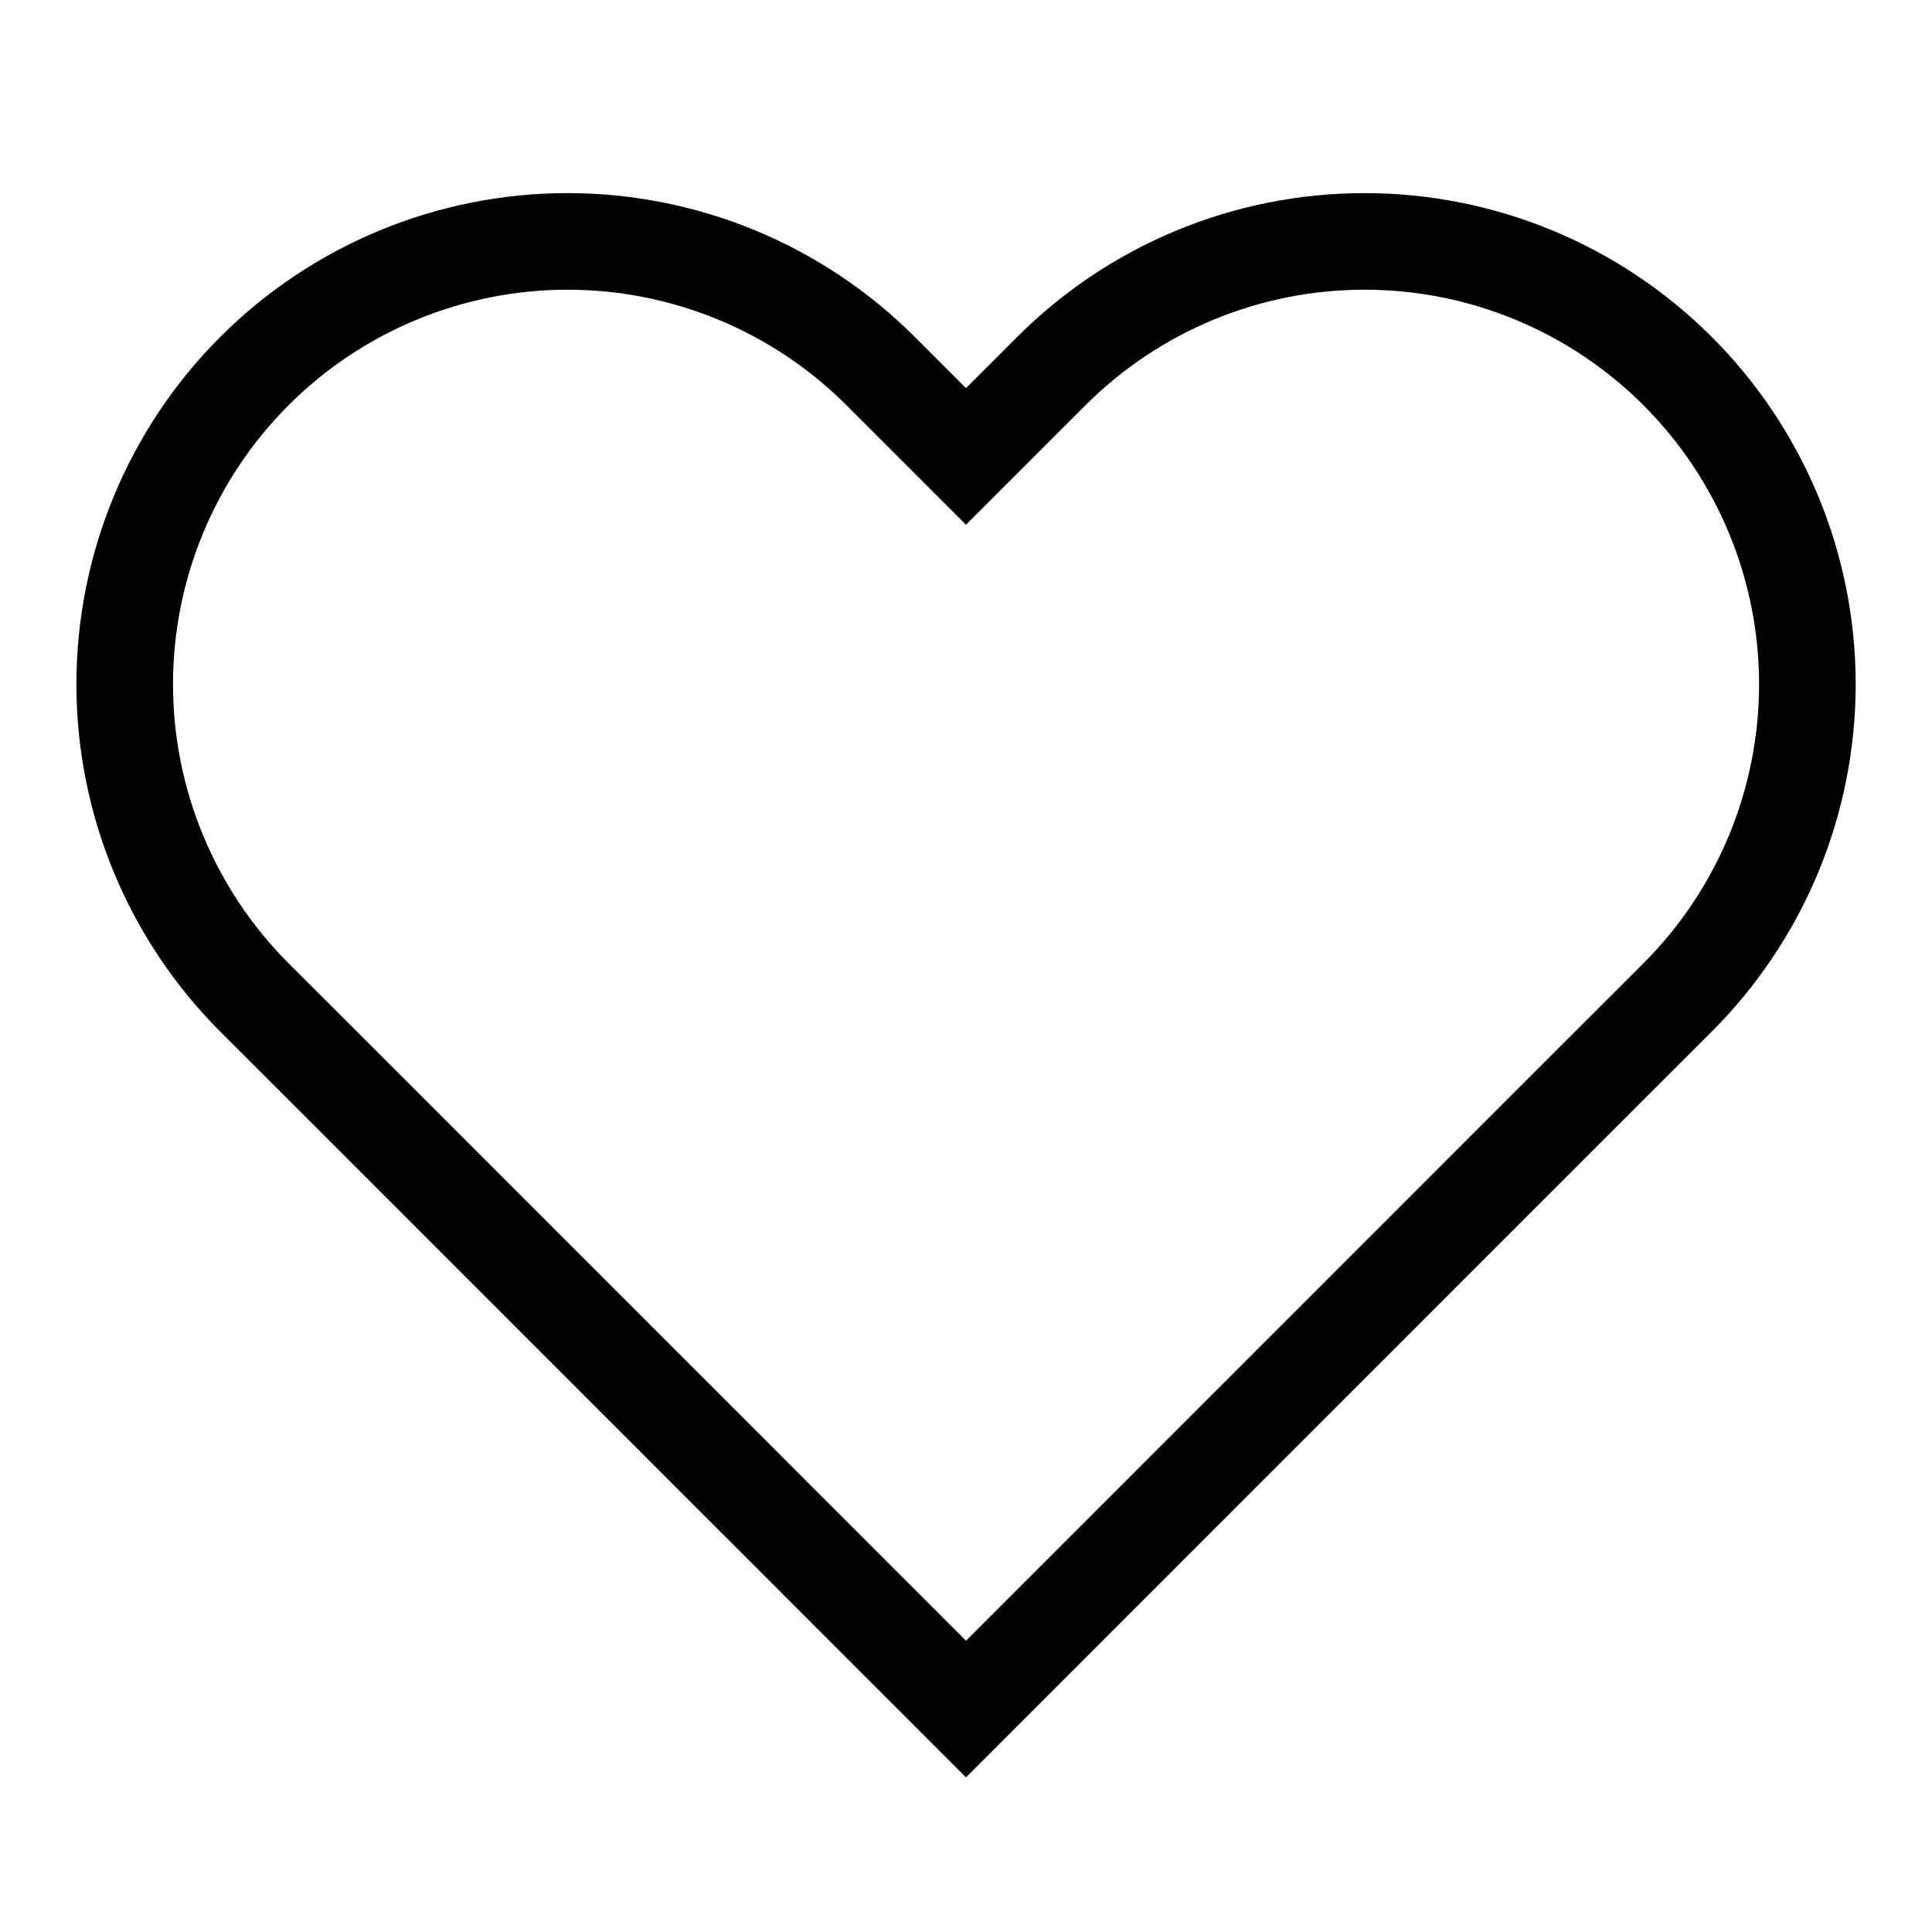
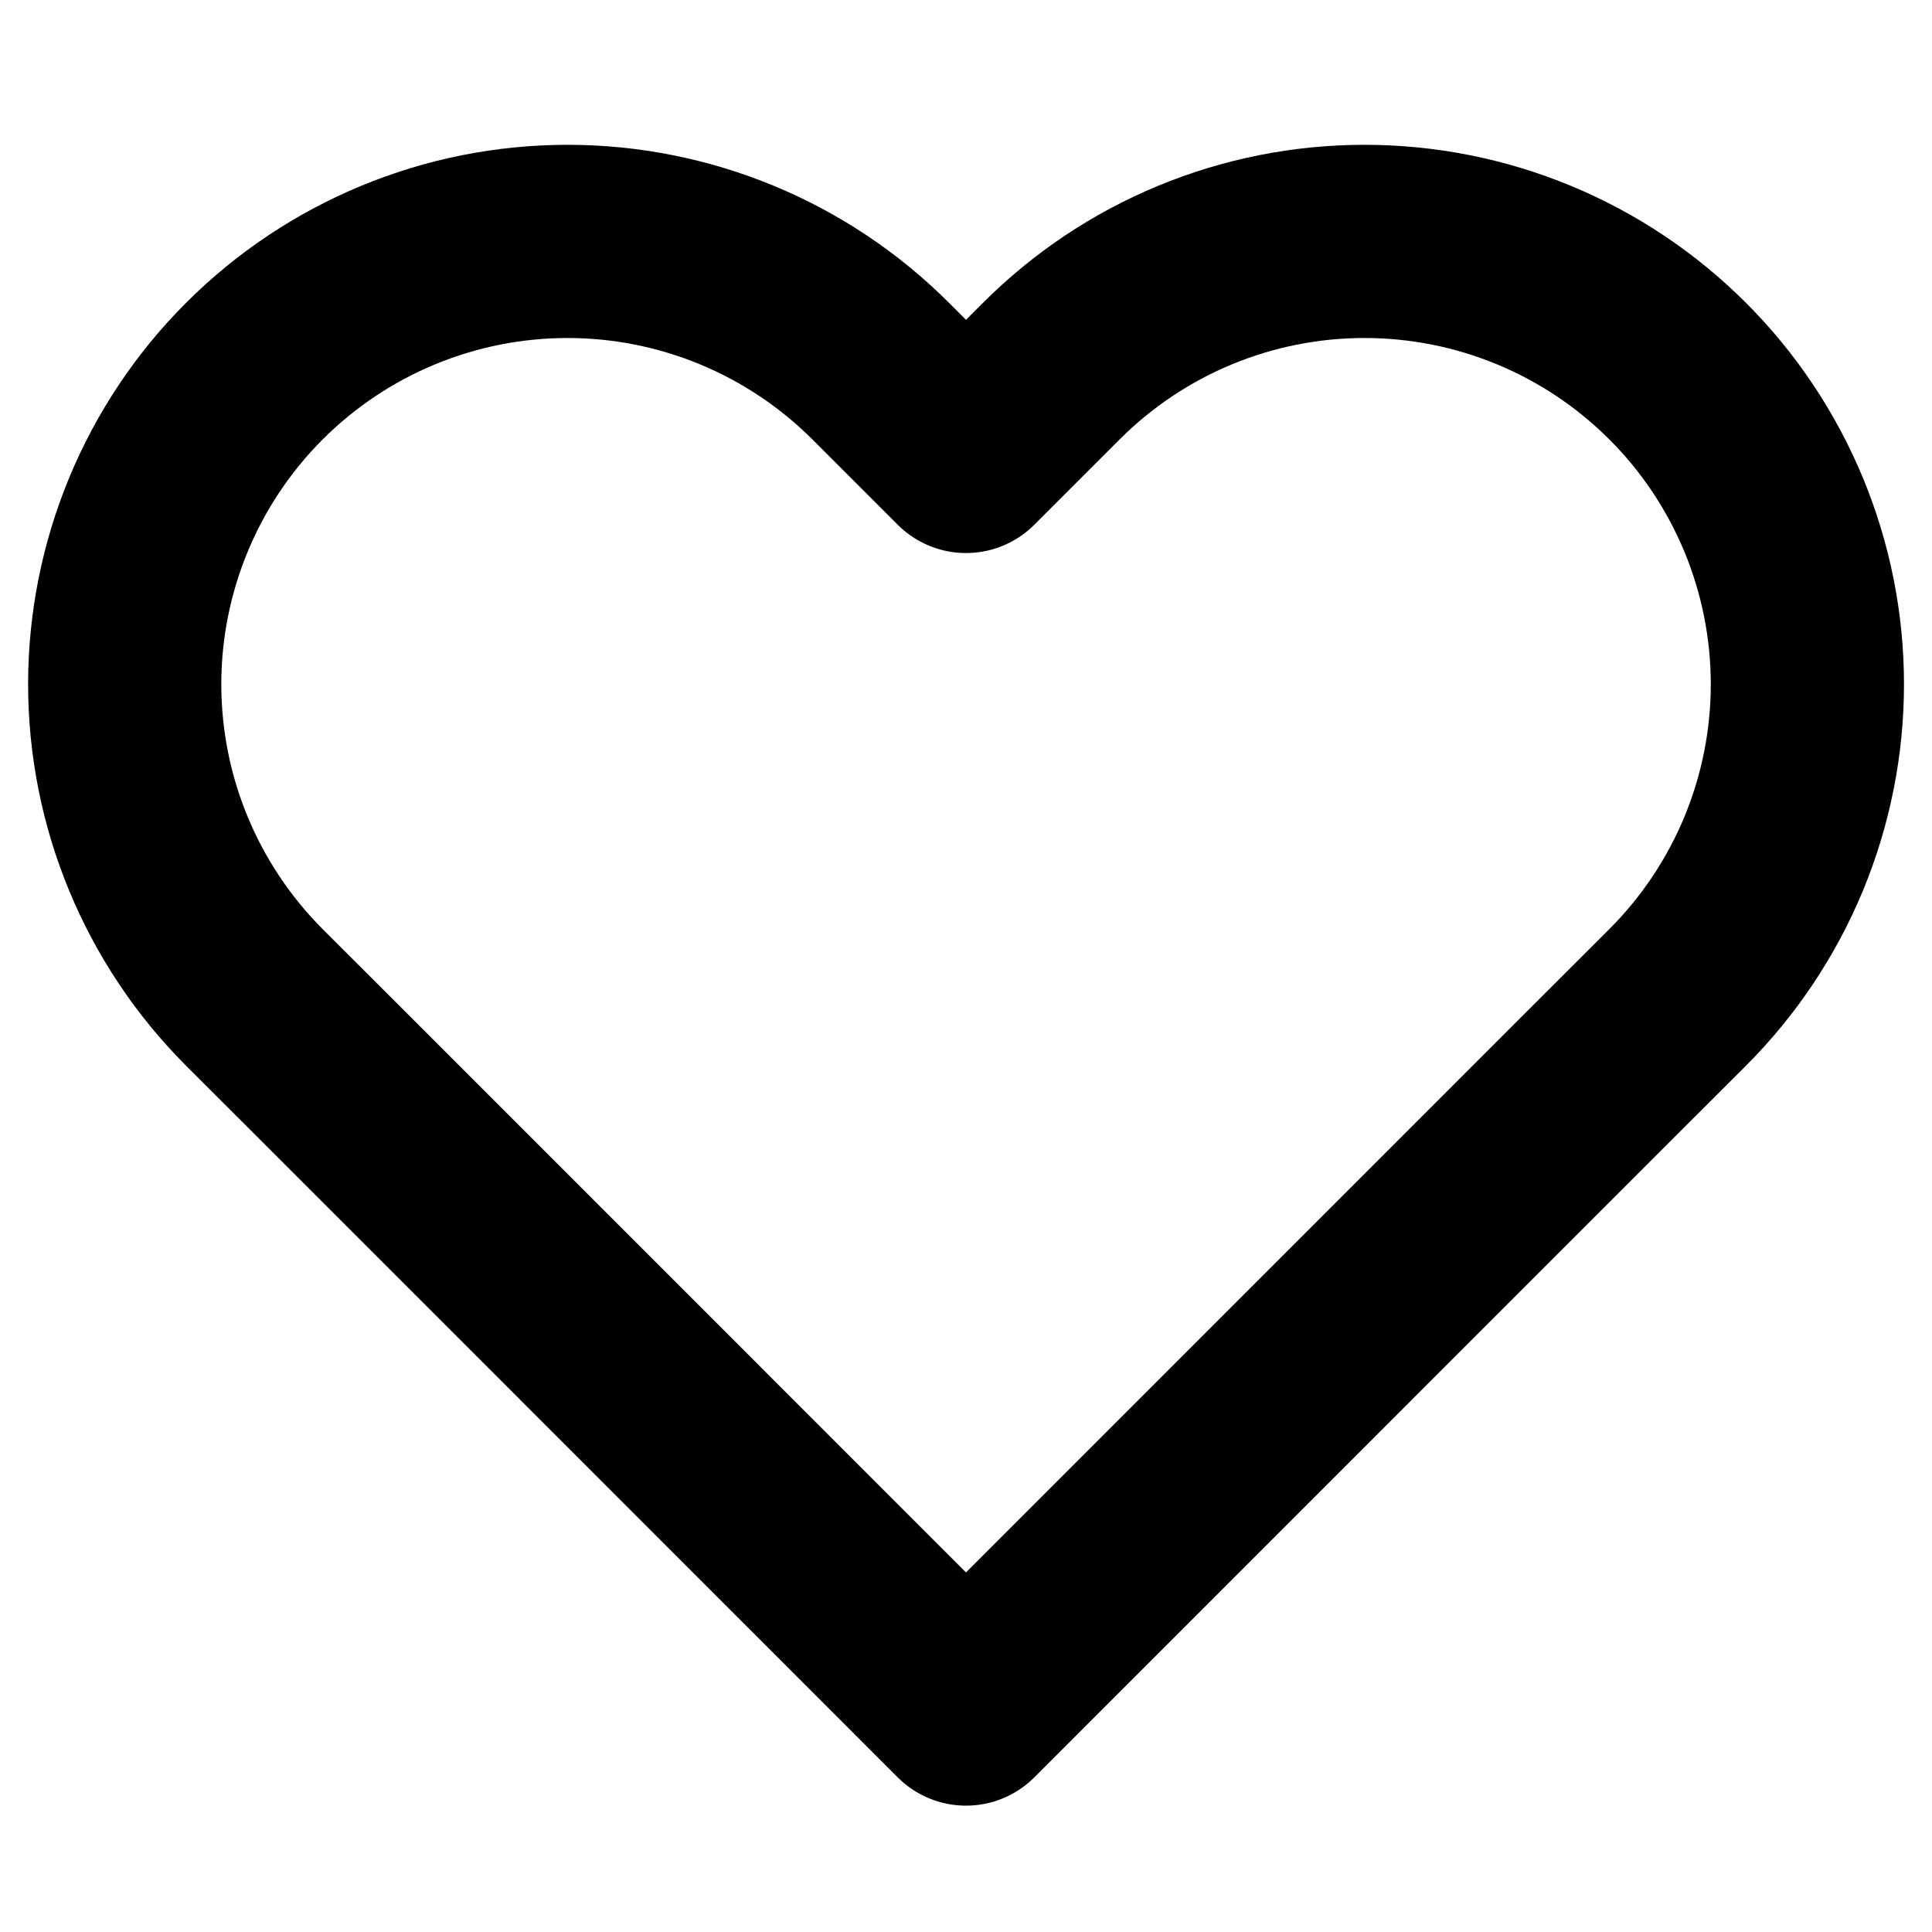
<svg xmlns="http://www.w3.org/2000/svg" viewBox="0 0 20 20" fill="none">
-   <path d="M17.367 3.842C16.941 3.416 16.436 3.078 15.88 2.848C15.323 2.617 14.727 2.499 14.125 2.499C13.523 2.499 12.927 2.617 12.37 2.848C11.814 3.078 11.309 3.416 10.883 3.842L10 4.725L9.117 3.842C8.257 2.982 7.091 2.499 5.875 2.499C4.659 2.499 3.493 2.982 2.633 3.842C1.774 4.701 1.291 5.868 1.291 7.083C1.291 8.299 1.774 9.465 2.633 10.325L3.517 11.208L10 17.692L16.483 11.208L17.367 10.325C17.793 9.899 18.13 9.394 18.361 8.838C18.591 8.282 18.71 7.685 18.71 7.083C18.71 6.481 18.591 5.885 18.361 5.329C18.13 4.773 17.793 4.267 17.367 3.842V3.842Z" stroke="currentColor" strokeWidth="2" strokeLinecap="round" strokeLinejoin="round" />
+   <path d="M17.367 3.842C16.941 3.416 16.436 3.078 15.88 2.848C15.323 2.617 14.727 2.499 14.125 2.499C13.523 2.499 12.927 2.617 12.37 2.848C11.814 3.078 11.309 3.416 10.883 3.842L10 4.725L9.117 3.842C8.257 2.982 7.091 2.499 5.875 2.499C4.659 2.499 3.493 2.982 2.633 3.842C1.774 4.701 1.291 5.868 1.291 7.083C1.291 8.299 1.774 9.465 2.633 10.325L3.517 11.208L10 17.692L16.483 11.208L17.367 10.325C17.793 9.899 18.13 9.394 18.361 8.838C18.591 8.282 18.71 7.685 18.71 7.083C18.71 6.481 18.591 5.885 18.361 5.329C18.13 4.773 17.793 4.267 17.367 3.842V3.842Z" stroke="currentColor" stroke-width="2" stroke-linecap="round" stroke-linejoin="round" />
</svg>
